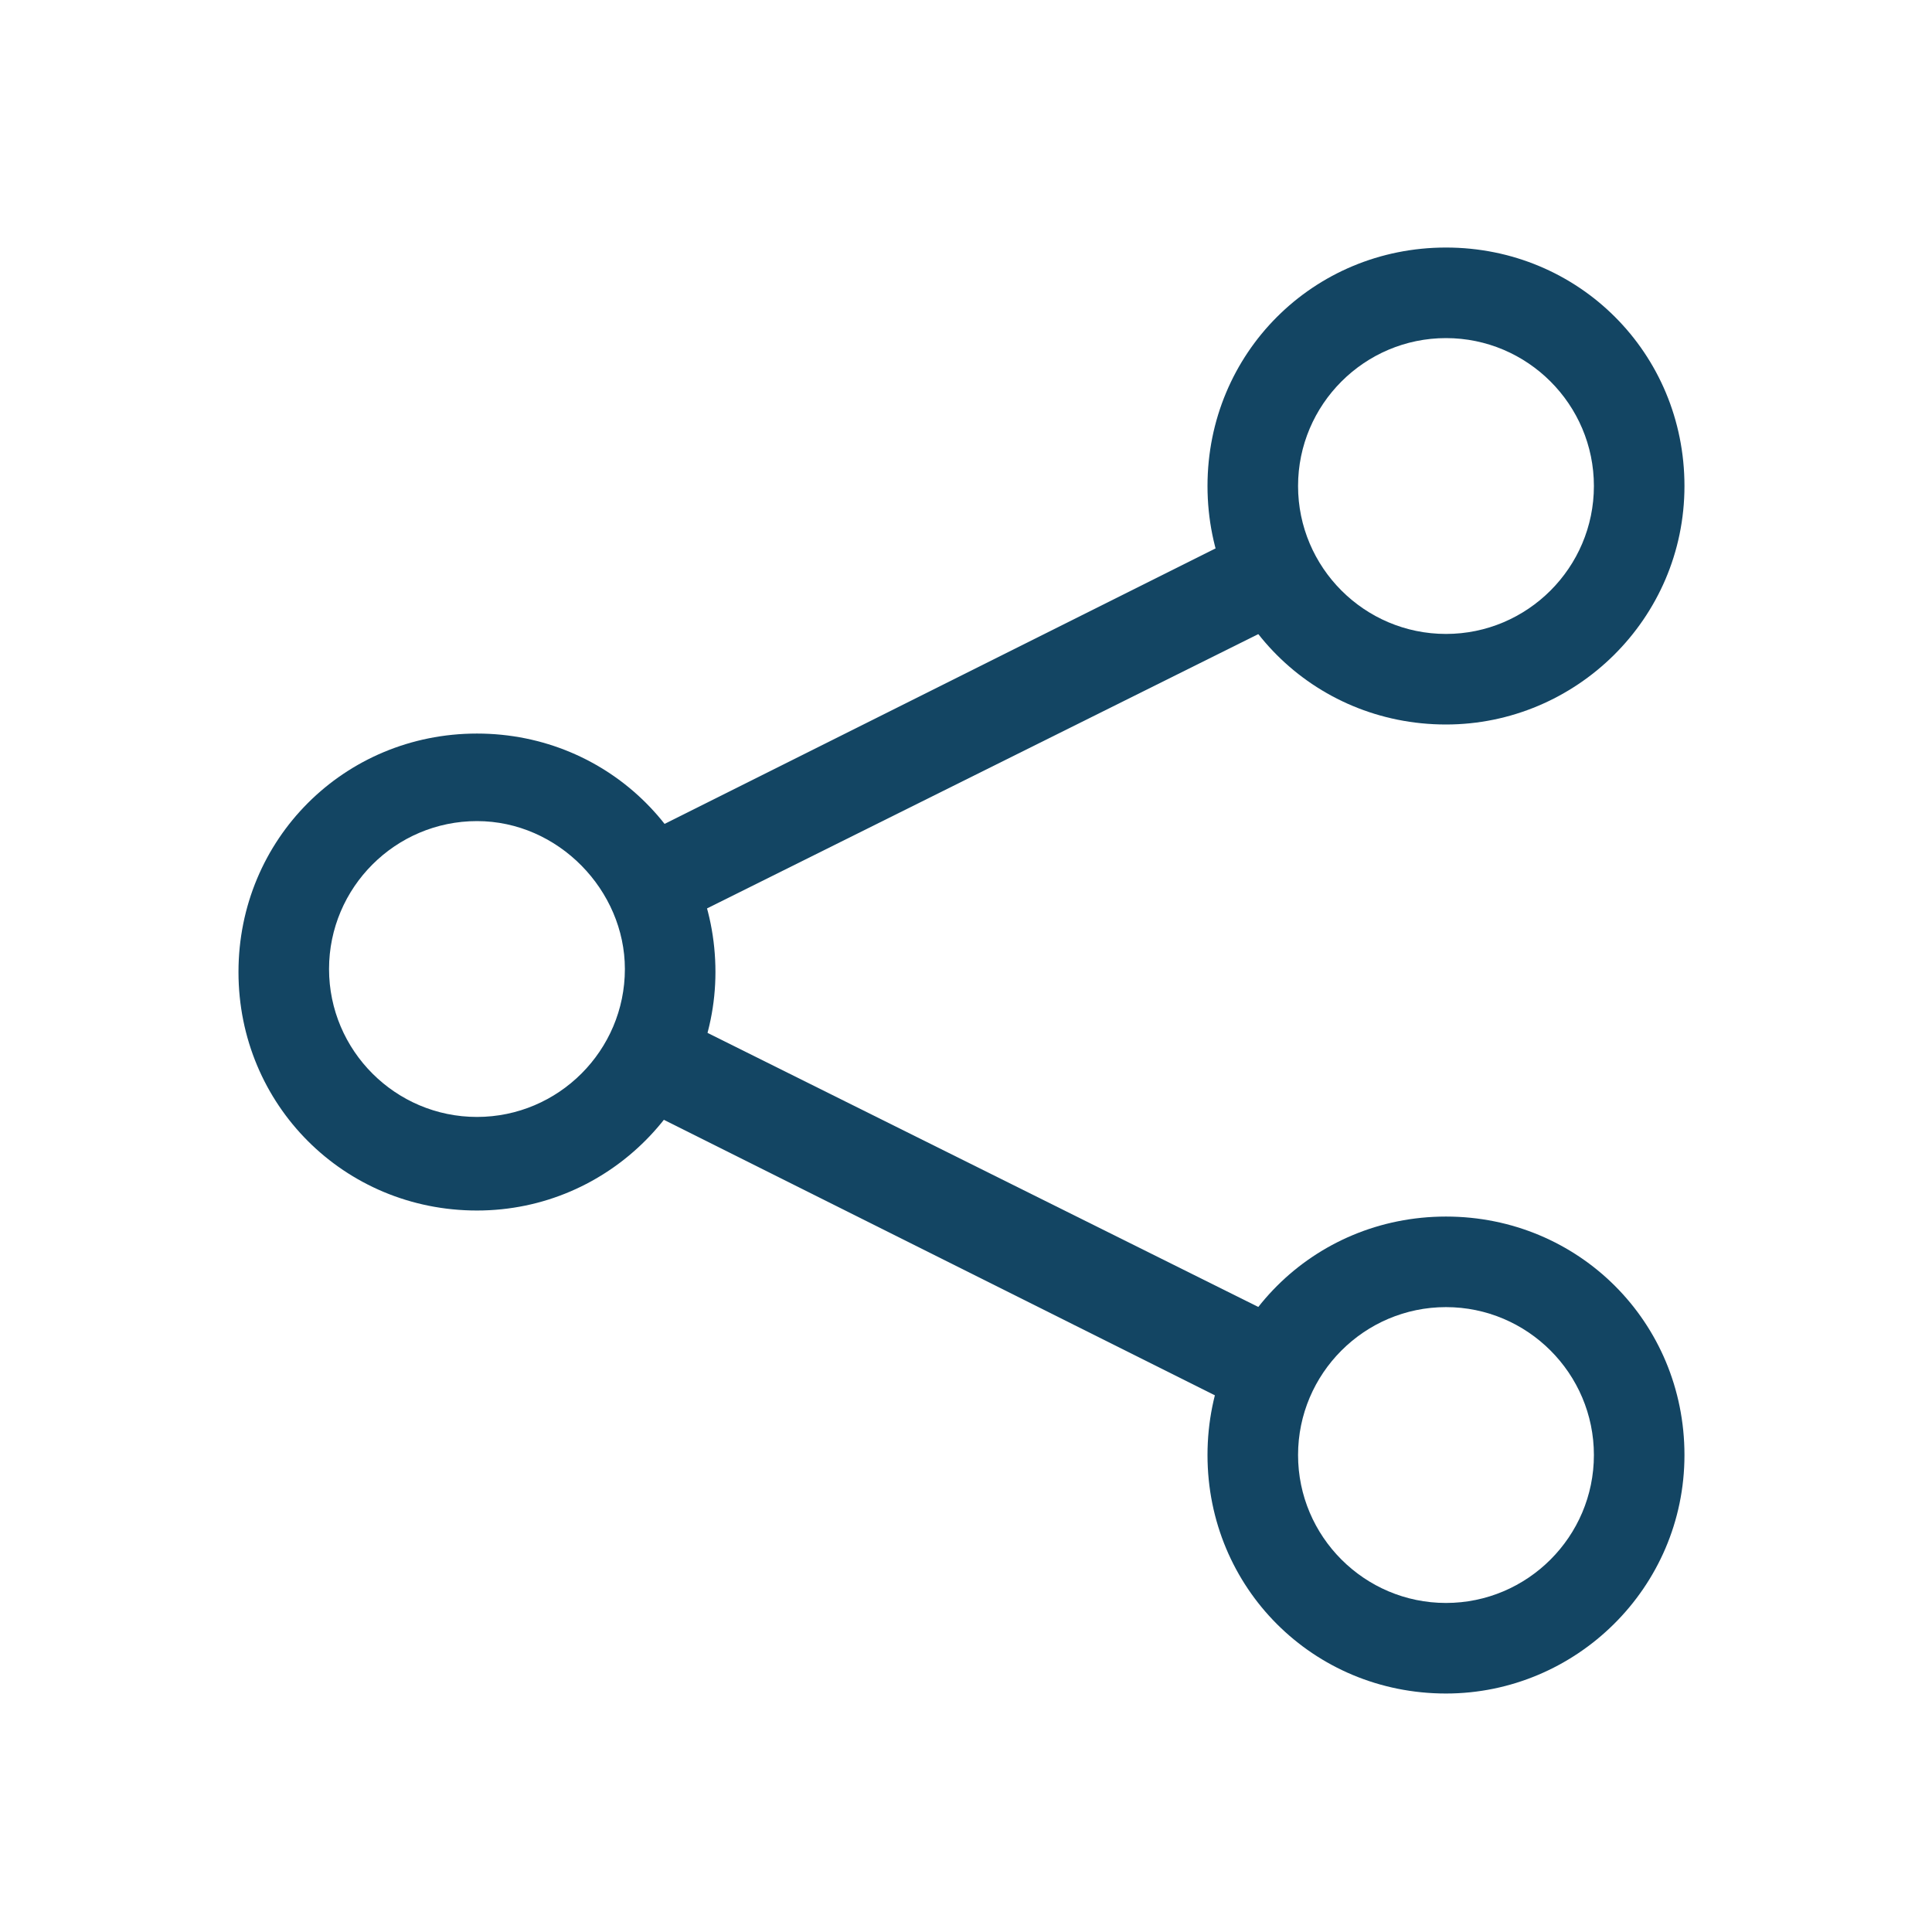
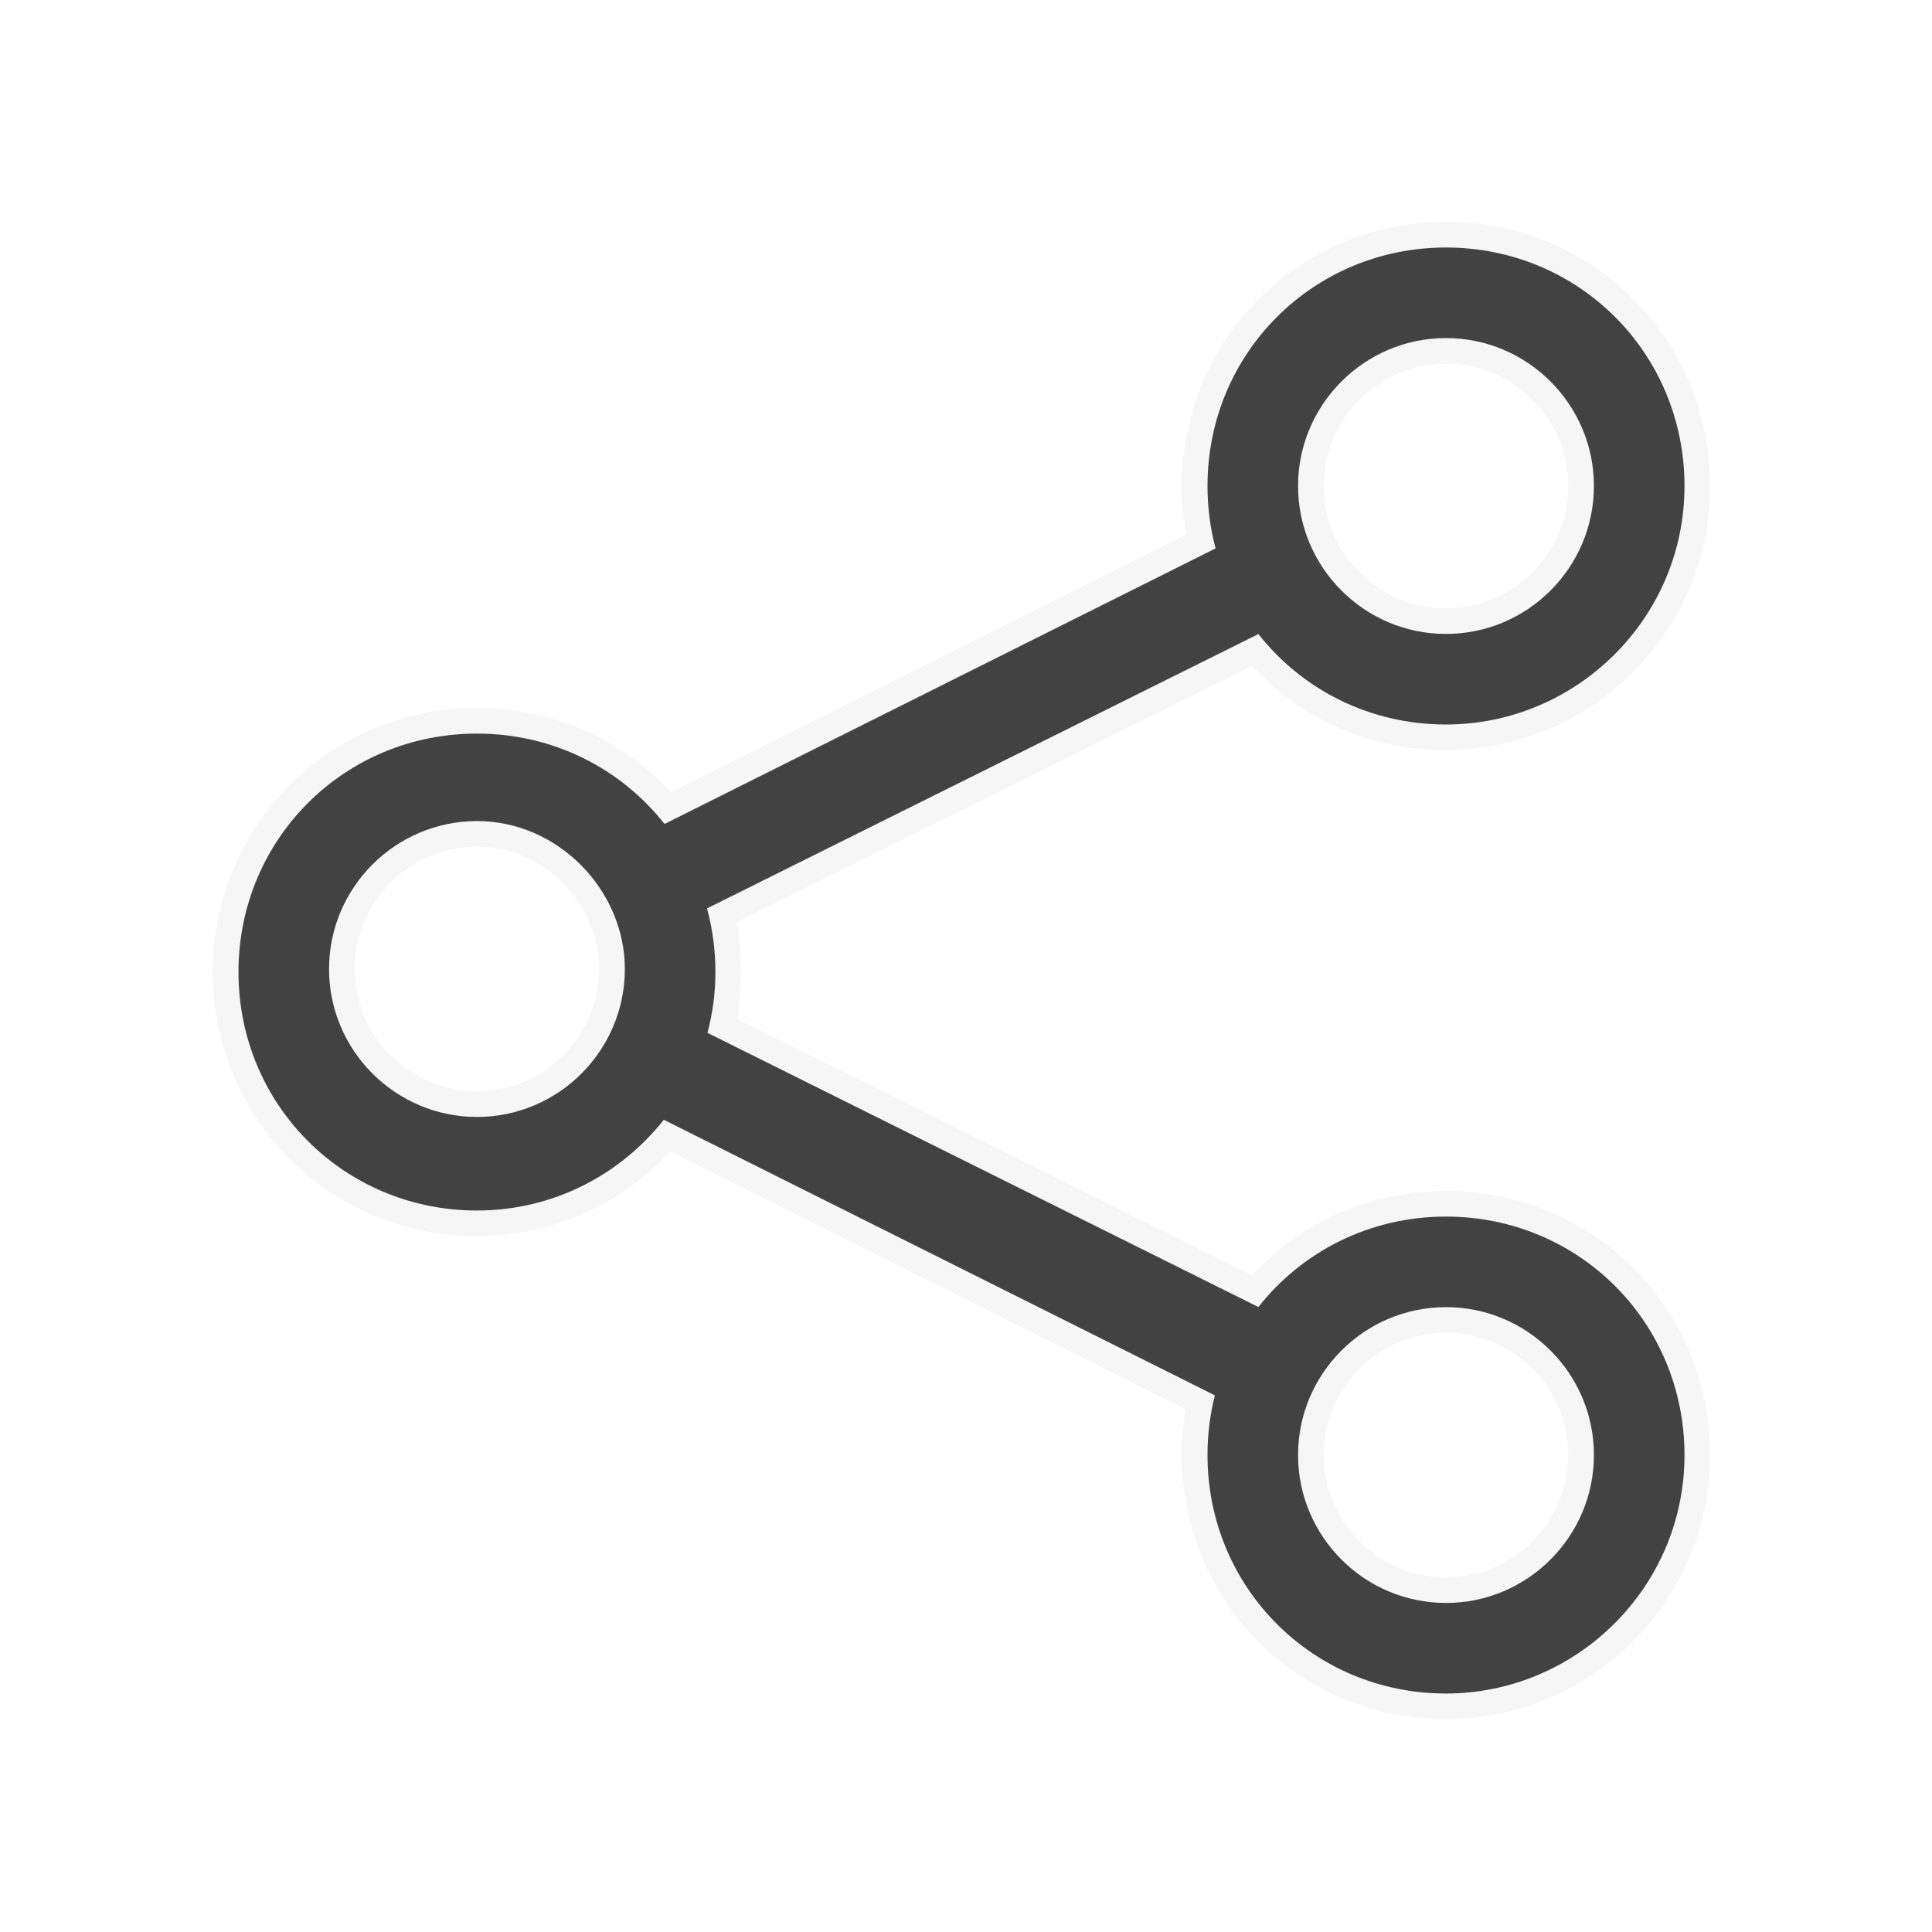
<svg xmlns="http://www.w3.org/2000/svg" id="Layer_1" style="enable-background:new 0 0 64 64;" version="1.1" viewBox="0 0 64 64" xml:space="preserve">
-   <style type="text/css">
+   <defs id="defs837" />
+   <style type="text/css" id="style824">
	.st0{fill:#134563;}
</style>
-   <g>
-     <g id="Icon-Share-Google" transform="translate(280, 380)">
-       <path class="st0" d="M-264.2-339.9c-4.4,0-7.9-3.5-7.9-7.9c0-4.4,3.5-7.9,7.9-7.9c4.4,0,7.9,3.5,7.9,7.9     C-256.3-343.5-259.8-339.9-264.2-339.9L-264.2-339.9z M-264.2-352.8c-2.7,0-4.9,2.2-4.9,4.9c0,2.7,2.2,4.9,4.9,4.9     c2.7,0,4.9-2.2,4.9-4.9C-259.3-350.5-261.5-352.8-264.2-352.8L-264.2-352.8z" id="Fill-61" />
-       <path class="st0" d="M-232.1-356c-4.4,0-7.9-3.5-7.9-7.9s3.5-7.9,7.9-7.9s7.9,3.5,7.9,7.9S-227.8-356-232.1-356     L-232.1-356z M-232.1-368.8c-2.7,0-4.9,2.2-4.9,4.9s2.2,4.9,4.9,4.9s4.9-2.2,4.9-4.9S-229.4-368.8-232.1-368.8L-232.1-368.8z" id="Fill-62" />
-       <path class="st0" d="M-232.1-323.9c-4.4,0-7.9-3.5-7.9-7.9s3.5-7.9,7.9-7.9s7.9,3.5,7.9,7.9     S-227.8-323.9-232.1-323.9L-232.1-323.9z M-232.1-336.7c-2.7,0-4.9,2.2-4.9,4.9s2.2,4.9,4.9,4.9s4.9-2.2,4.9-4.9     S-229.4-336.7-232.1-336.7L-232.1-336.7z" id="Fill-63" />
-       <polyline class="st0" id="Fill-64" points="-238.6,-333.2 -259.2,-343.5 -257.8,-346.4 -237.1,-336.1 -238.6,-333.2    " />
-       <polyline class="st0" id="Fill-65" points="-257.8,-349.3 -259.2,-352.1 -238.6,-362.4 -237.1,-359.6 -257.8,-349.3    " />
-     </g>
+   <g id="g832" style="fill:#666666">
+     <path id="Fill-61" style="fill:#424242;fill-opacity:1;font-variation-settings:normal;opacity:1;vector-effect:none;stroke:#f6f6f6;stroke-width:1.7;stroke-linecap:butt;stroke-linejoin:miter;stroke-miterlimit:4;stroke-dasharray:none;stroke-dashoffset:0;stroke-opacity:1;-inkscape-stroke:none;paint-order:stroke fill markers;stop-color:#000000;stop-opacity:1" class="st0" d="M 47.9 8.199 C 43.5 8.199 40 11.7 40 16.1 C 40 16.816 40.093 17.508 40.268 18.166 L 22.014 27.295 C 20.574 25.466 18.338 24.301 15.801 24.301 C 11.401 24.301 7.9 27.799 7.9 32.199 C 7.9 36.599 11.401 40.1 15.801 40.1 C 18.324 40.1 20.549 38.915 21.99 37.094 L 40.244 46.223 C 40.085 46.853 40 47.515 40 48.199 C 40 52.599 43.5 56.1 47.9 56.1 C 52.2 56.1 55.801 52.599 55.801 48.199 C 55.801 43.799 52.3 40.301 47.9 40.301 C 45.362 40.301 43.126 41.467 41.686 43.297 L 23.436 34.215 C 23.607 33.569 23.699 32.894 23.699 32.199 C 23.699 31.467 23.602 30.762 23.42 30.092 L 41.686 21.004 C 43.126 22.834 45.362 24 47.9 24 C 52.2 24 55.801 20.5 55.801 16.1 C 55.801 11.7 52.3 8.199 47.9 8.199 z M 47.9 11.199 C 50.6 11.199 52.801 13.4 52.801 16.1 C 52.801 18.8 50.6 21 47.9 21 C 45.2 21 43 18.8 43 16.1 C 43 13.4 45.2 11.199 47.9 11.199 z M 15.801 27.199 C 18.501 27.199 20.699 29.5 20.699 32.1 C 20.699 34.8 18.501 37 15.801 37 C 13.101 37 10.9 34.8 10.9 32.1 C 10.9 29.4 13.101 27.199 15.801 27.199 z M 47.9 43.301 C 50.6 43.301 52.801 45.499 52.801 48.199 C 52.801 50.899 50.6 53.1 47.9 53.1 C 45.2 53.1 43 50.899 43 48.199 C 43 45.499 45.2 43.301 47.9 43.301 z " />
  </g>
</svg>
